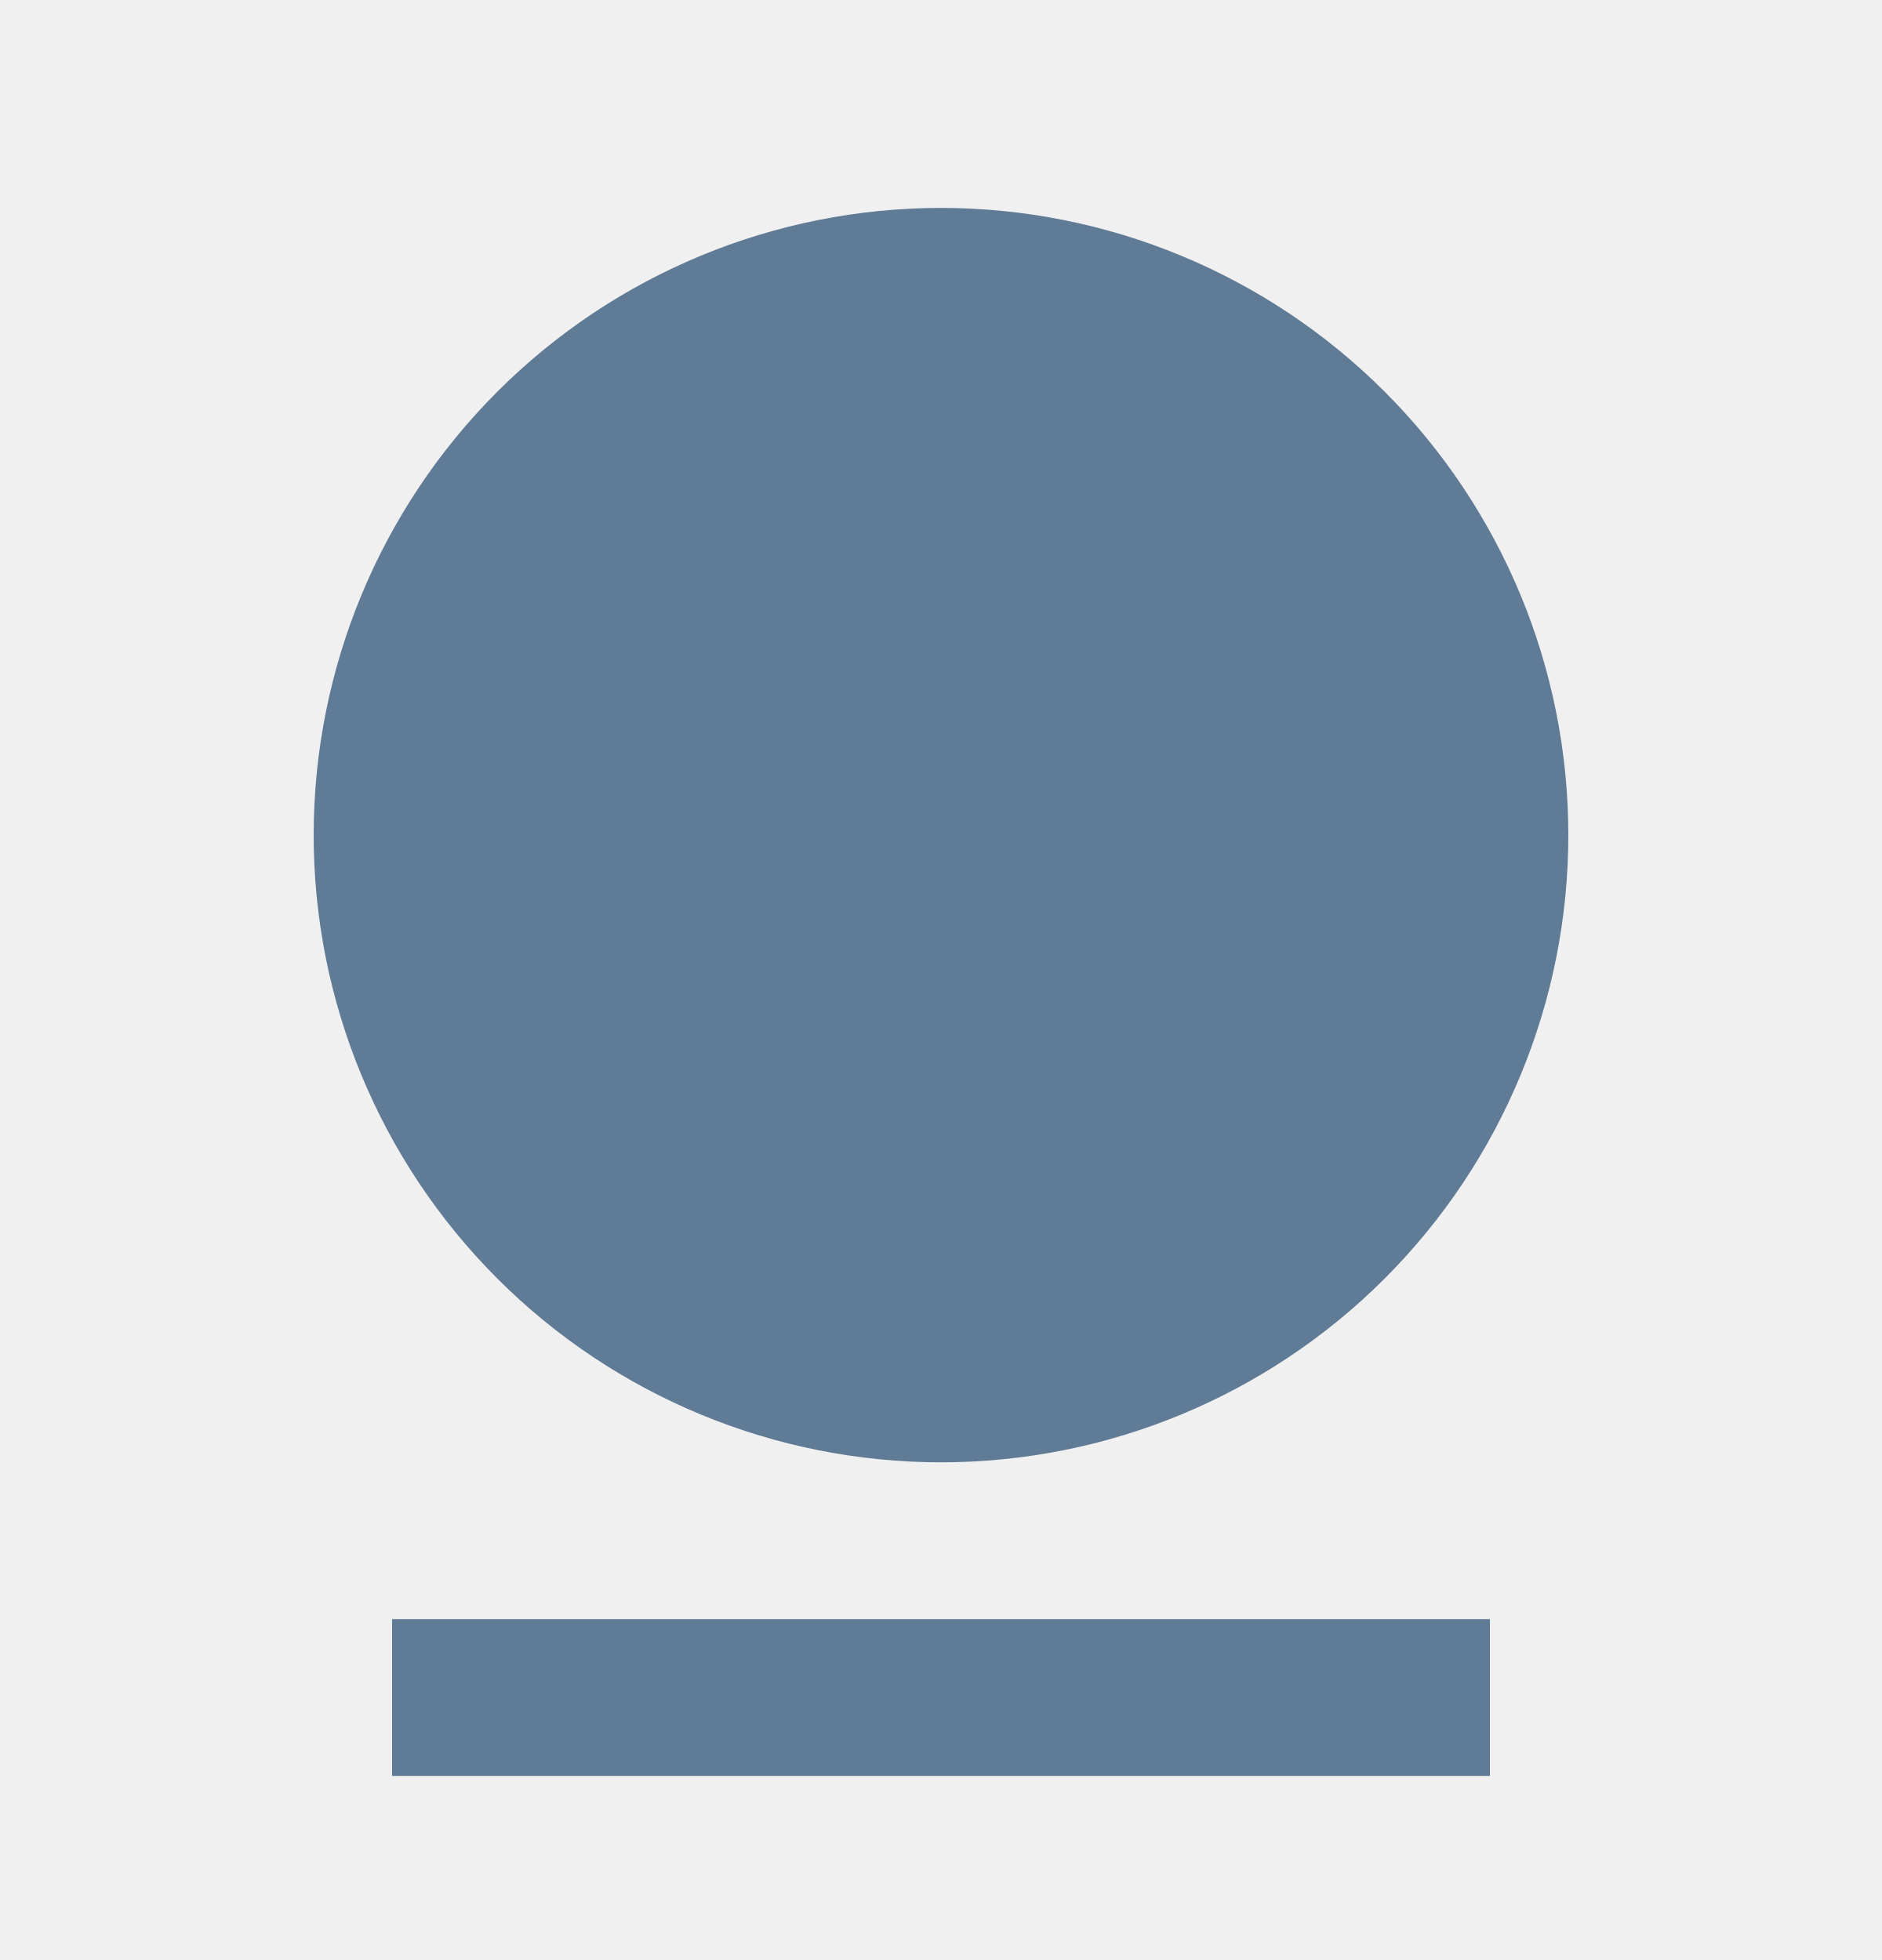
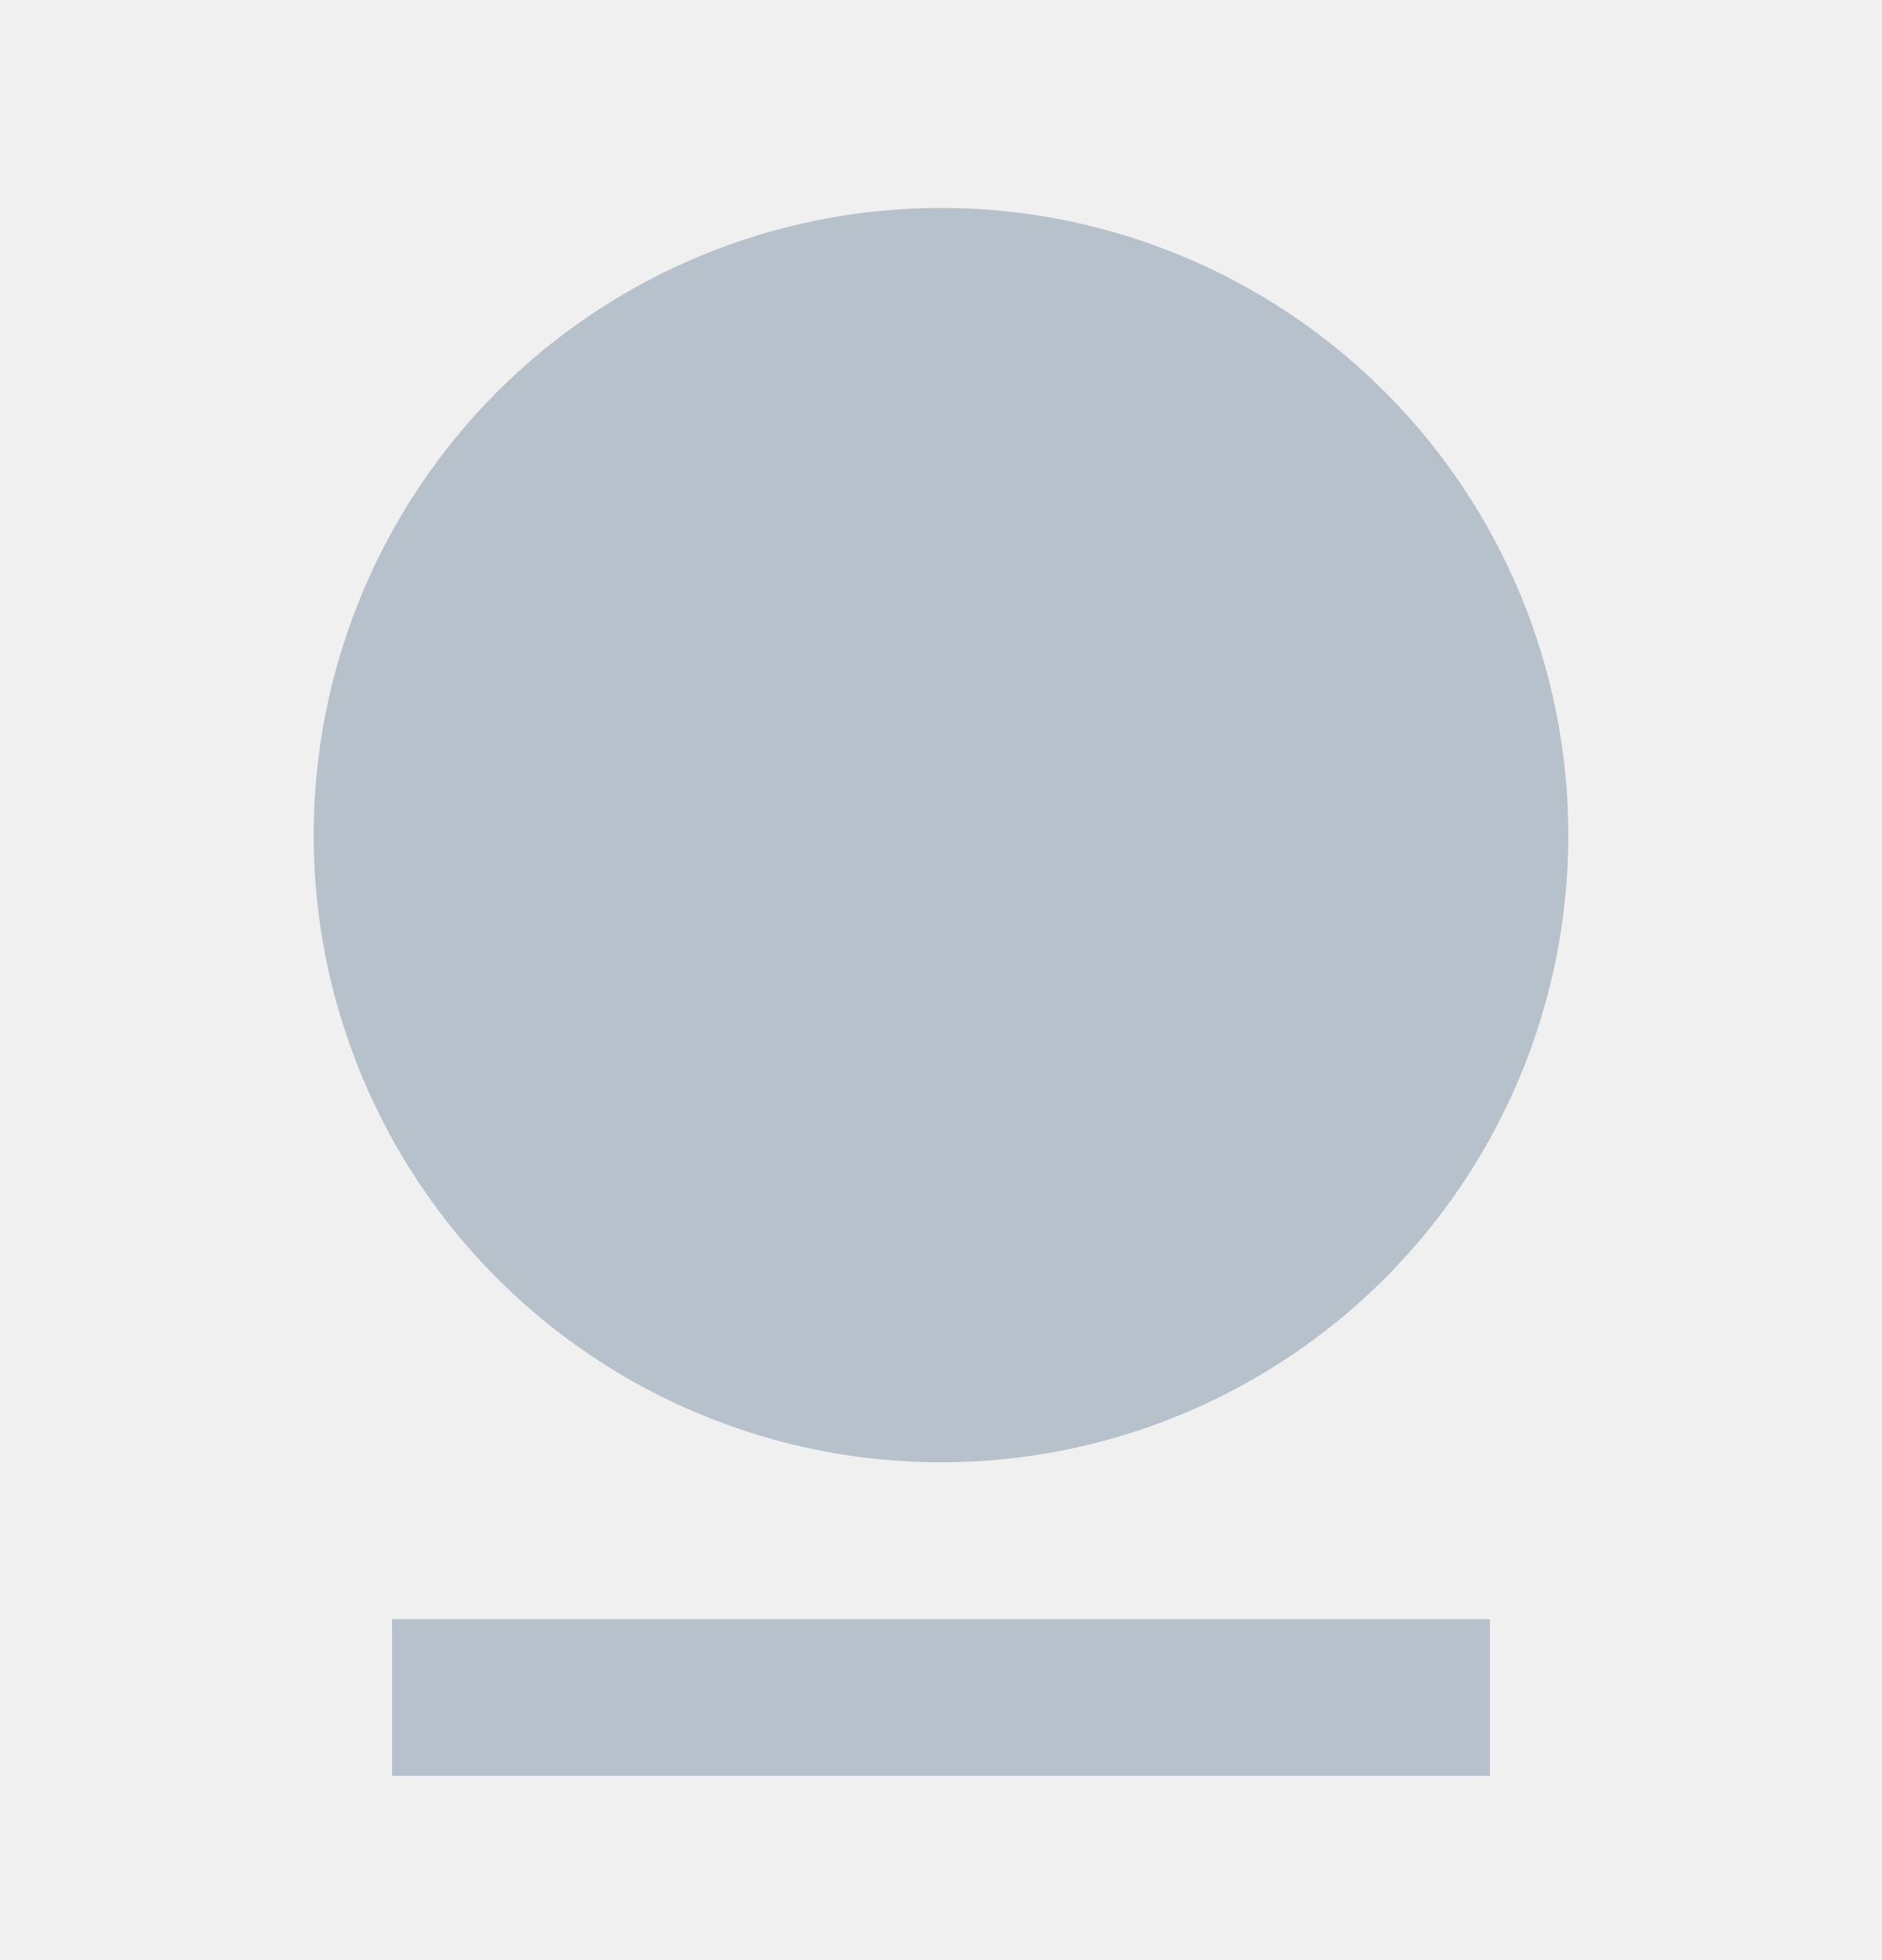
<svg xmlns="http://www.w3.org/2000/svg" width="24" height="25" viewBox="0 0 24 25" fill="none">
-   <g clip-path="url(#clip0_64_1620)">
+   <g opacity="0.4" clip-path="url(#clip0_64_2708)">
    <path d="M5 20.652H19V22.652H5V20.652ZM12 18.652C9.878 18.652 7.843 17.809 6.343 16.309C4.843 14.808 4 12.774 4 10.652C4 8.53 4.843 6.495 6.343 4.995C7.843 3.495 9.878 2.652 12 2.652C14.122 2.652 16.157 3.495 17.657 4.995C19.157 6.495 20 8.53 20 10.652C20 12.774 19.157 14.808 17.657 16.309C16.157 17.809 14.122 18.652 12 18.652Z" fill="#607B96" />
  </g>
  <defs>
-     <clipPath id="clip0_64_1620">
+     <clipPath id="clip0_64_2708">
      <rect width="24" height="24" fill="white" transform="translate(0 0.651855)" />
    </clipPath>
  </defs>
</svg>
